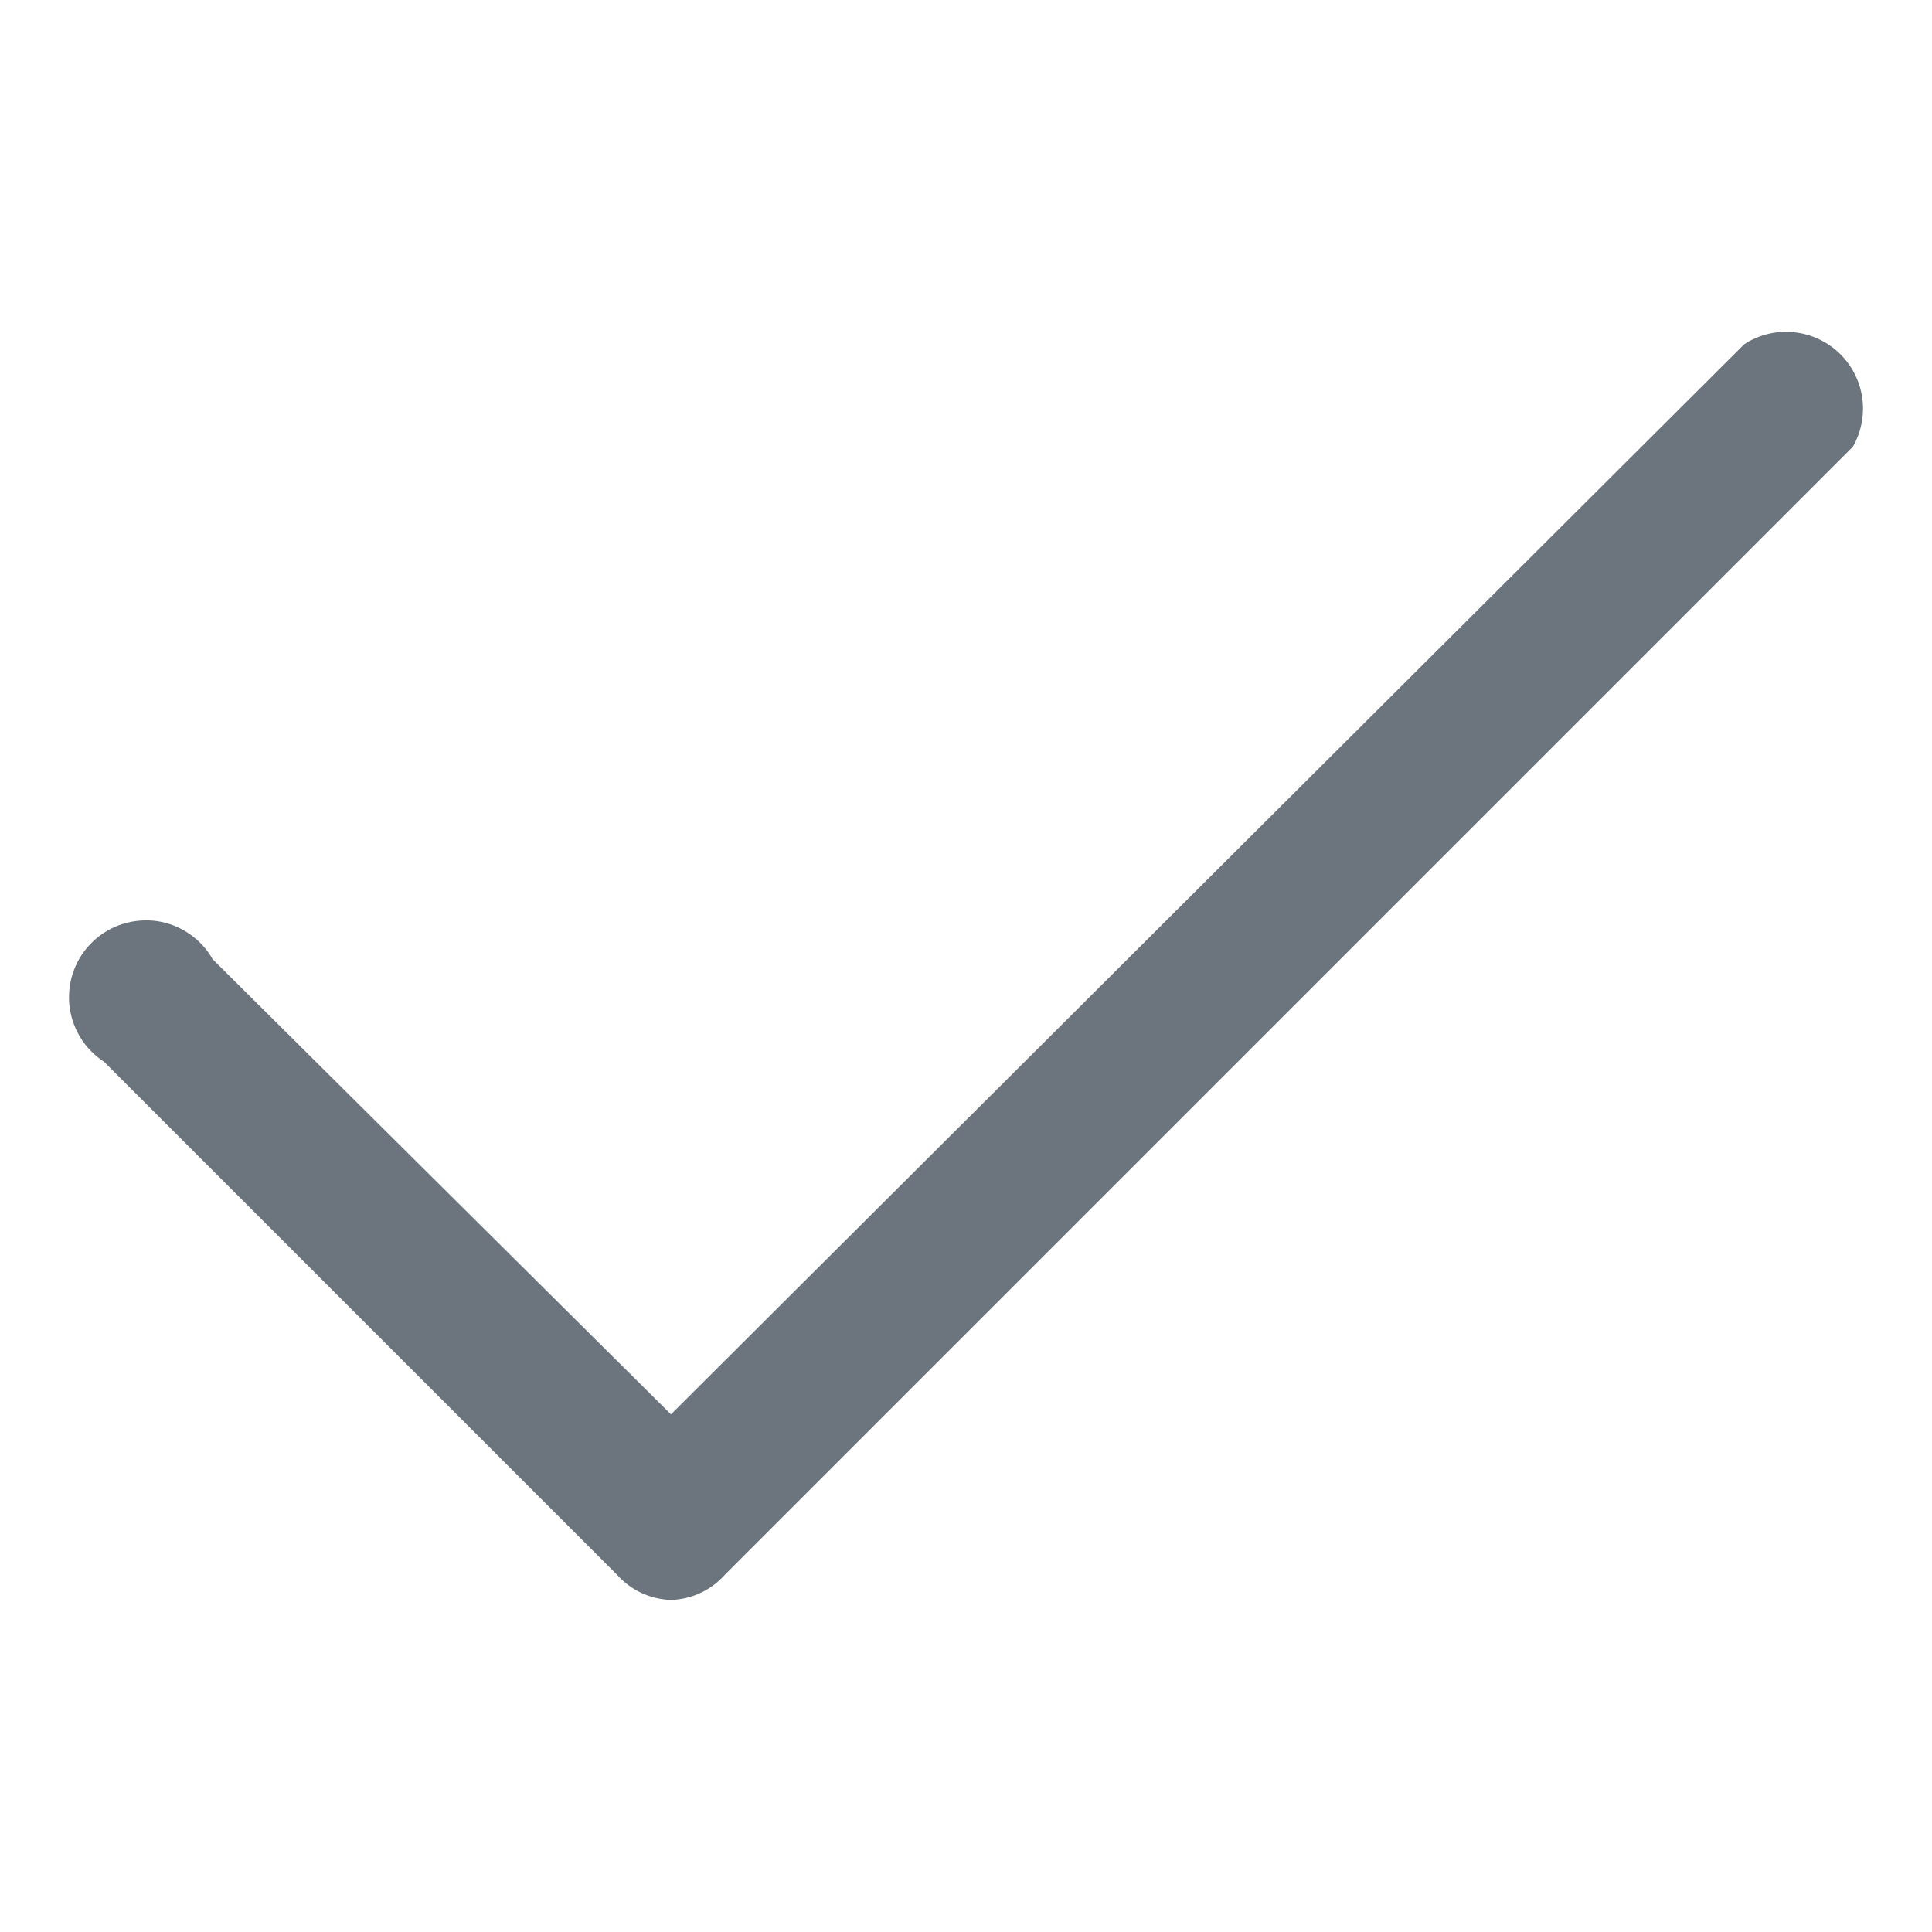
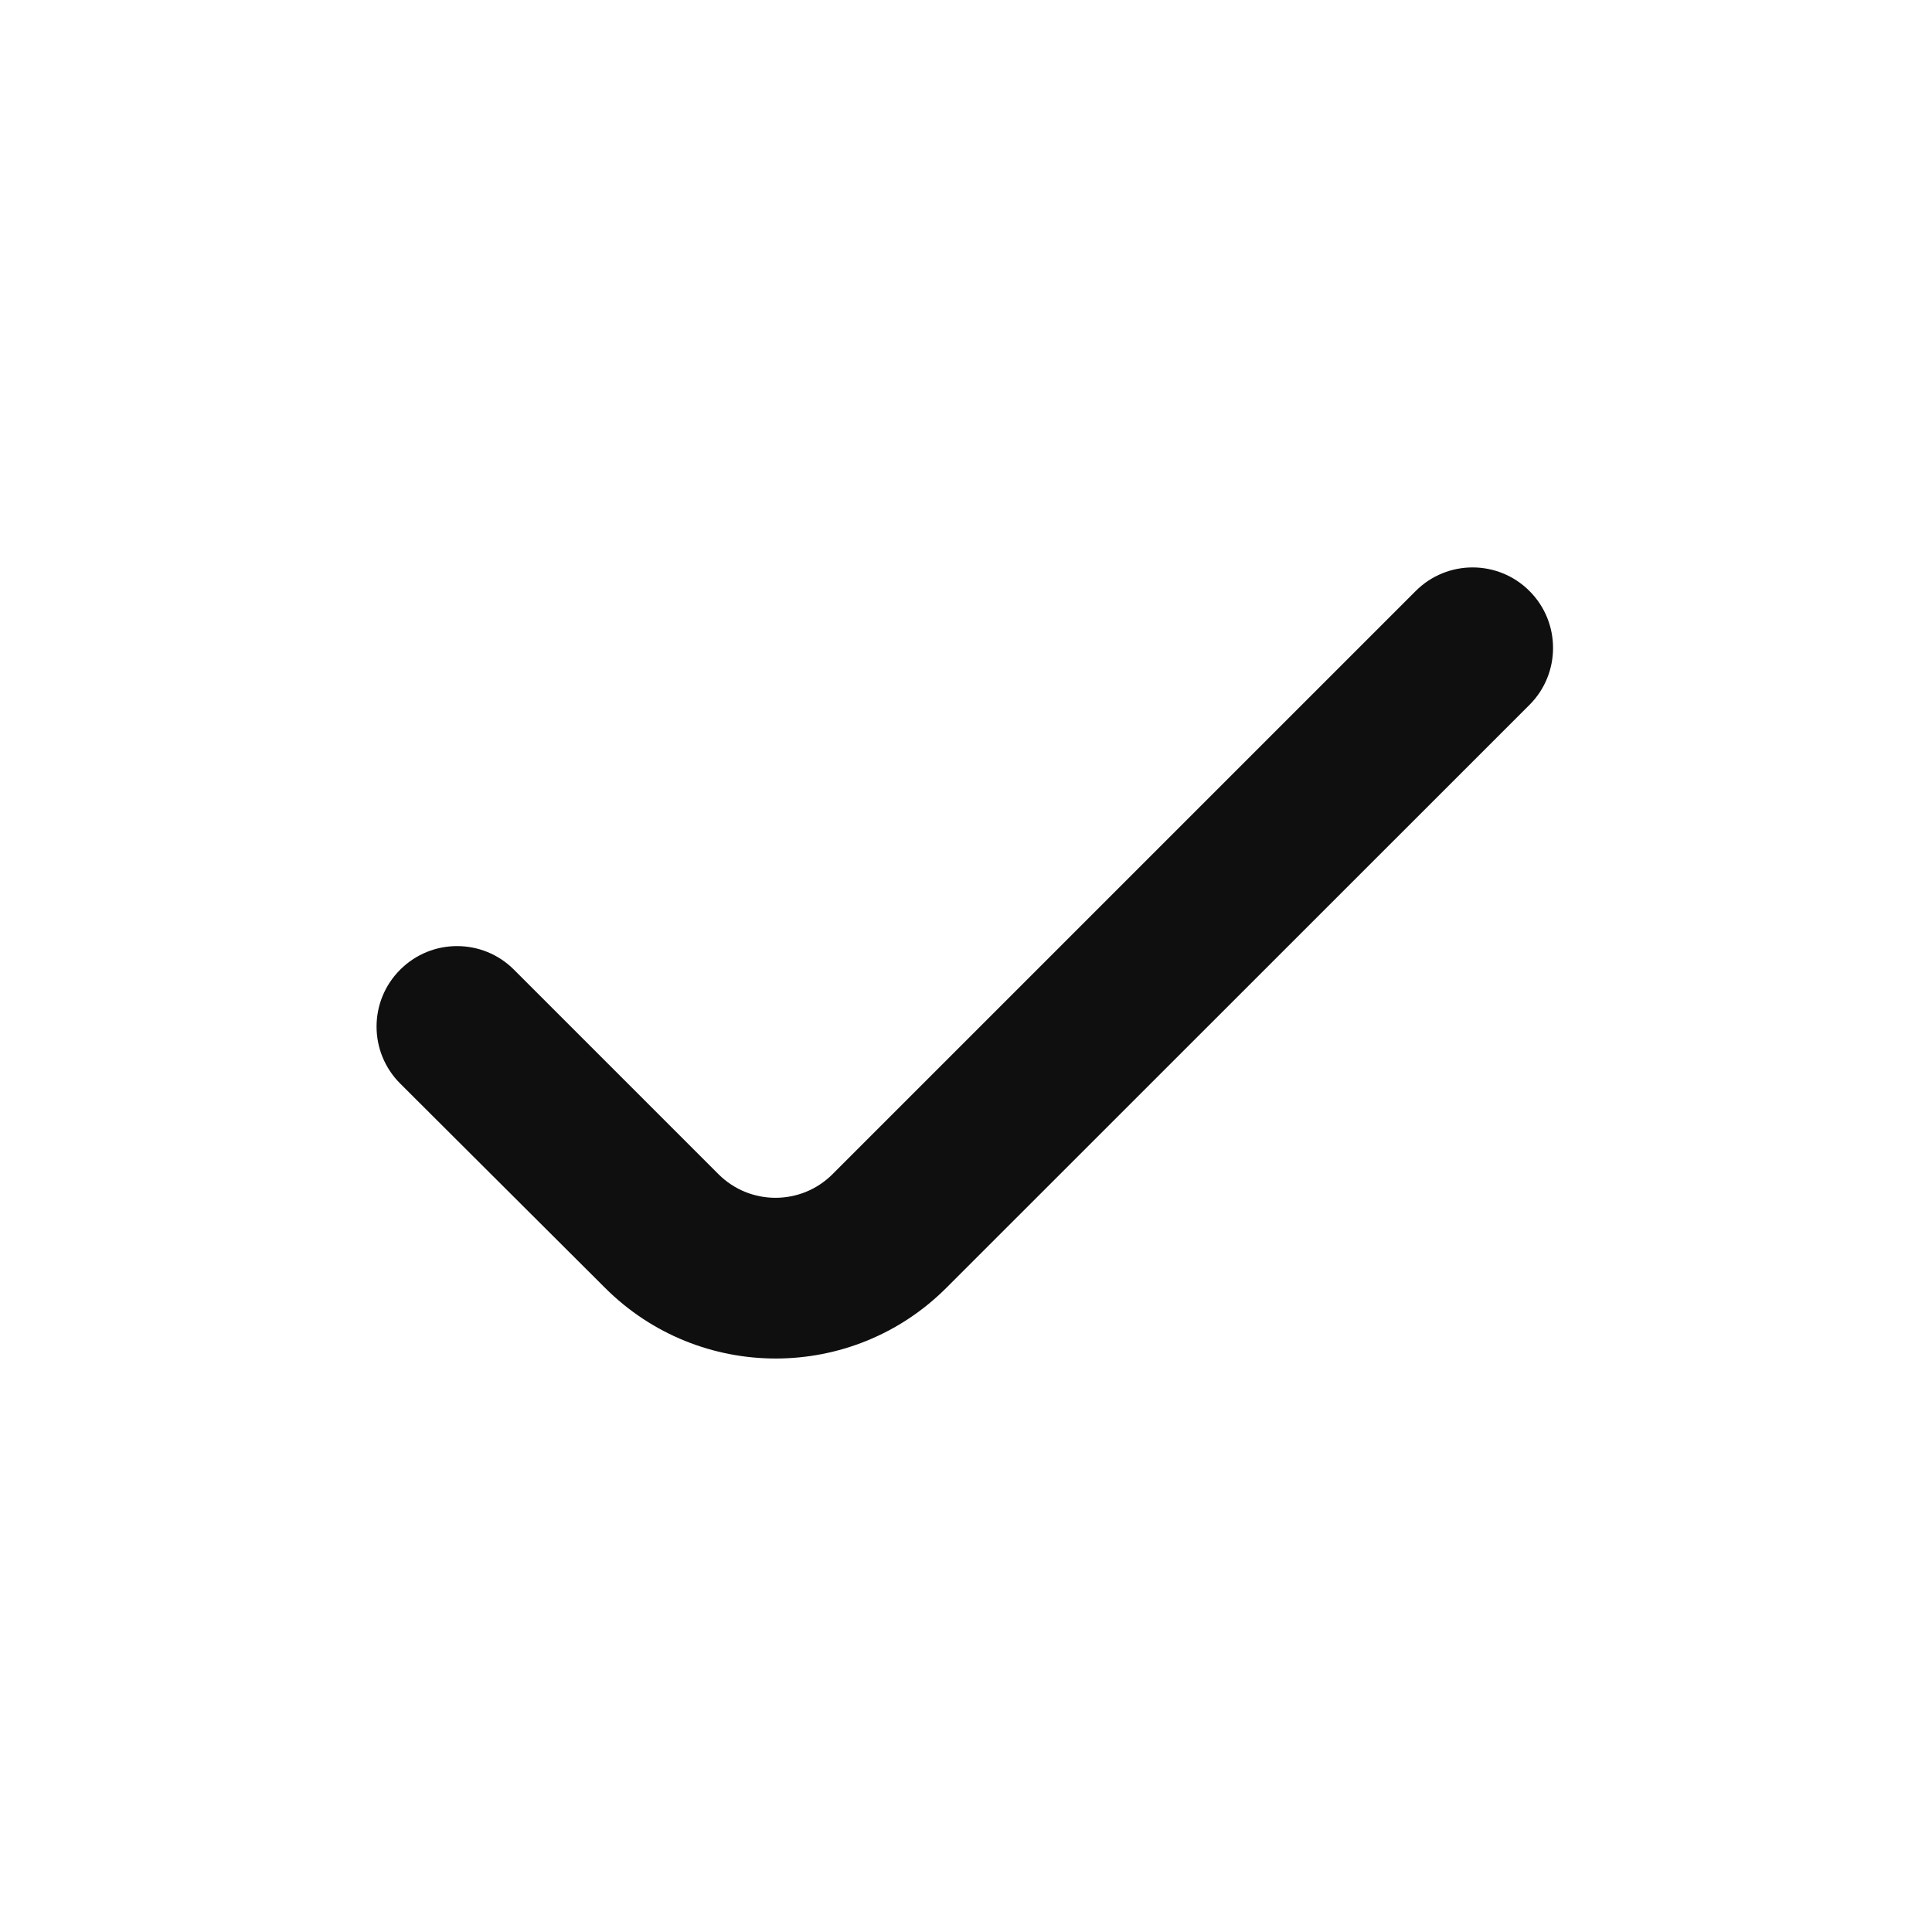
- <svg xmlns="http://www.w3.org/2000/svg" width="14" height="14" viewBox="0 0 14 14" fill="none">
-   <g id="check">
-     <path id="Vector" d="M4.862 11.594C4.787 11.591 4.714 11.574 4.646 11.542C4.578 11.51 4.518 11.464 4.468 11.408L0.754 7.694C0.683 7.648 0.624 7.587 0.58 7.514C0.537 7.442 0.51 7.361 0.502 7.277C0.495 7.193 0.506 7.108 0.536 7.029C0.566 6.95 0.613 6.879 0.675 6.821C0.736 6.763 0.81 6.72 0.89 6.695C0.971 6.67 1.056 6.663 1.14 6.675C1.223 6.688 1.303 6.719 1.372 6.767C1.442 6.815 1.5 6.878 1.541 6.951L4.862 10.249L12.64 2.494C12.745 2.426 12.869 2.395 12.993 2.407C13.117 2.418 13.234 2.471 13.325 2.556C13.416 2.642 13.475 2.755 13.494 2.879C13.512 3.002 13.489 3.128 13.427 3.237L5.256 11.408C5.206 11.464 5.146 11.51 5.078 11.542C5.01 11.574 4.937 11.591 4.862 11.594Z" fill="#6C757D" />
-   </g>
+ <svg xmlns="http://www.w3.org/2000/svg" width="800px" height="800px" viewBox="0 0 24 24" fill="none">
+   <path d="M19 7.342C18.61 6.951 17.976 6.951 17.586 7.342L10.341 14.587C9.95 14.977 9.317 14.977 8.926 14.587L6.385 12.046C5.995 11.655 5.361 11.655 4.971 12.046C4.58 12.436 4.58 13.069 4.971 13.46L7.518 16C8.69 17.169 10.587 17.168 11.757 15.997L19 8.756C19.39 8.366 19.39 7.732 19 7.342Z" fill="#0F0F0F" />
</svg>
